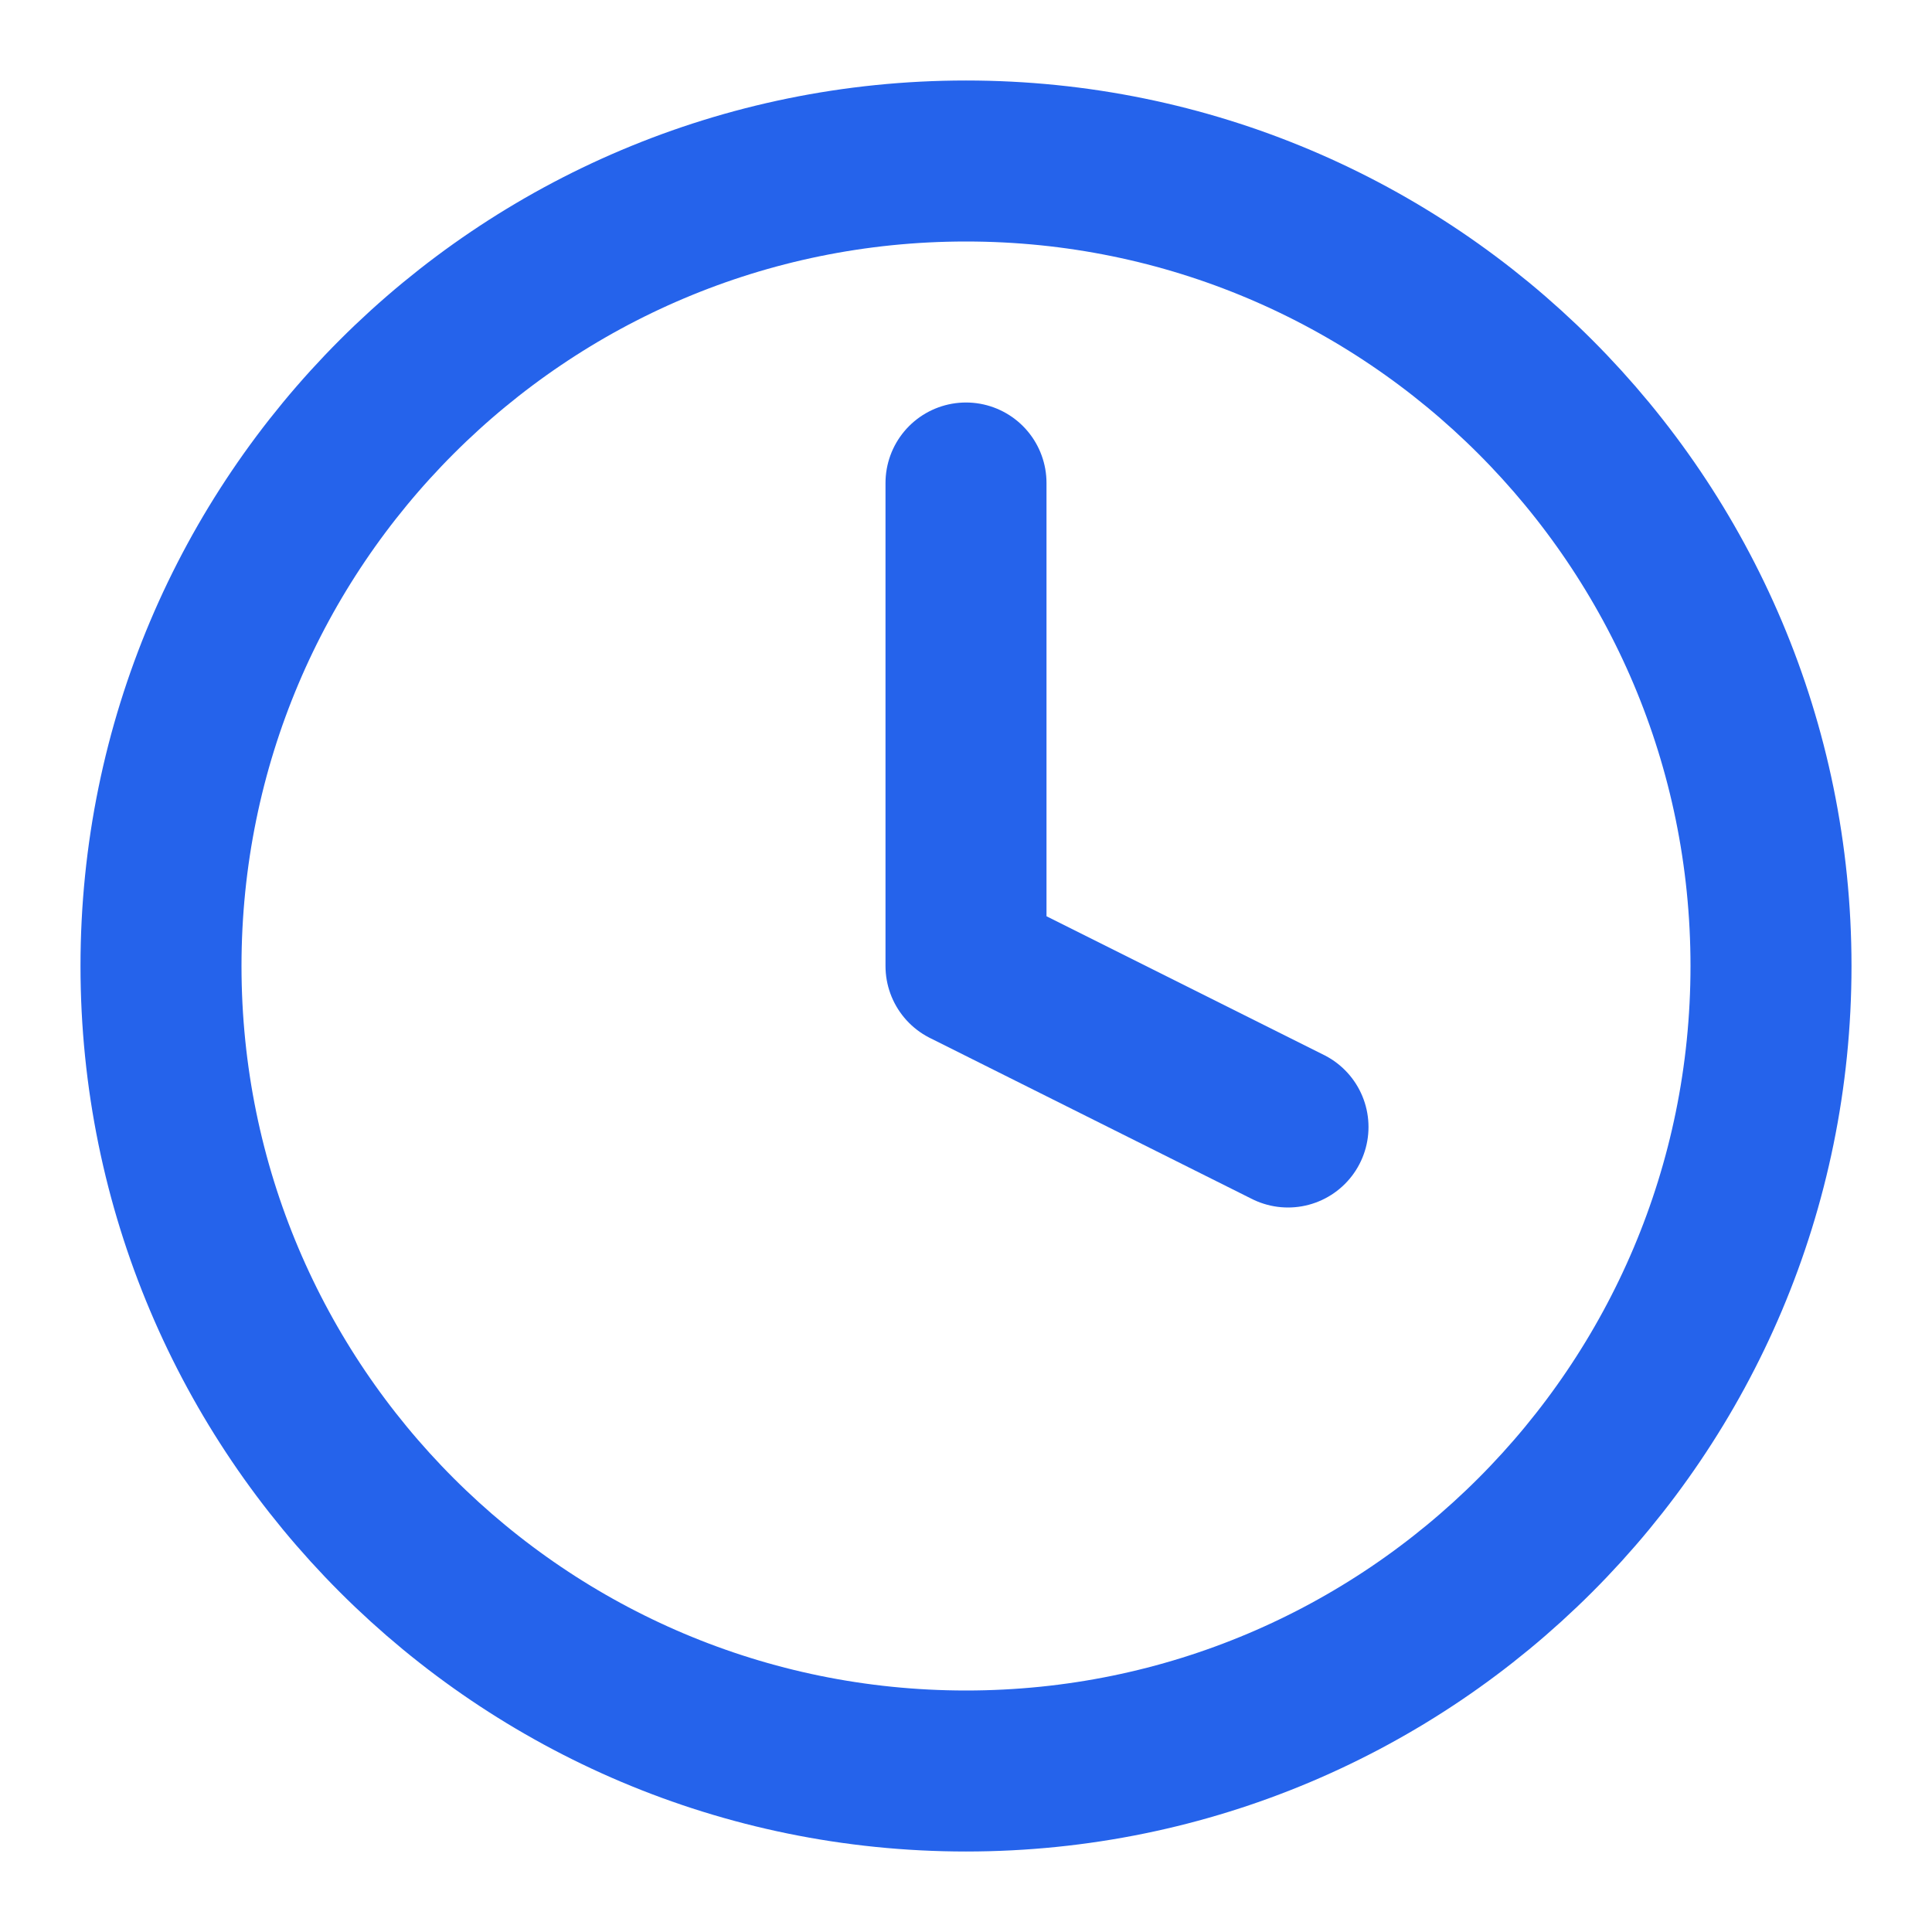
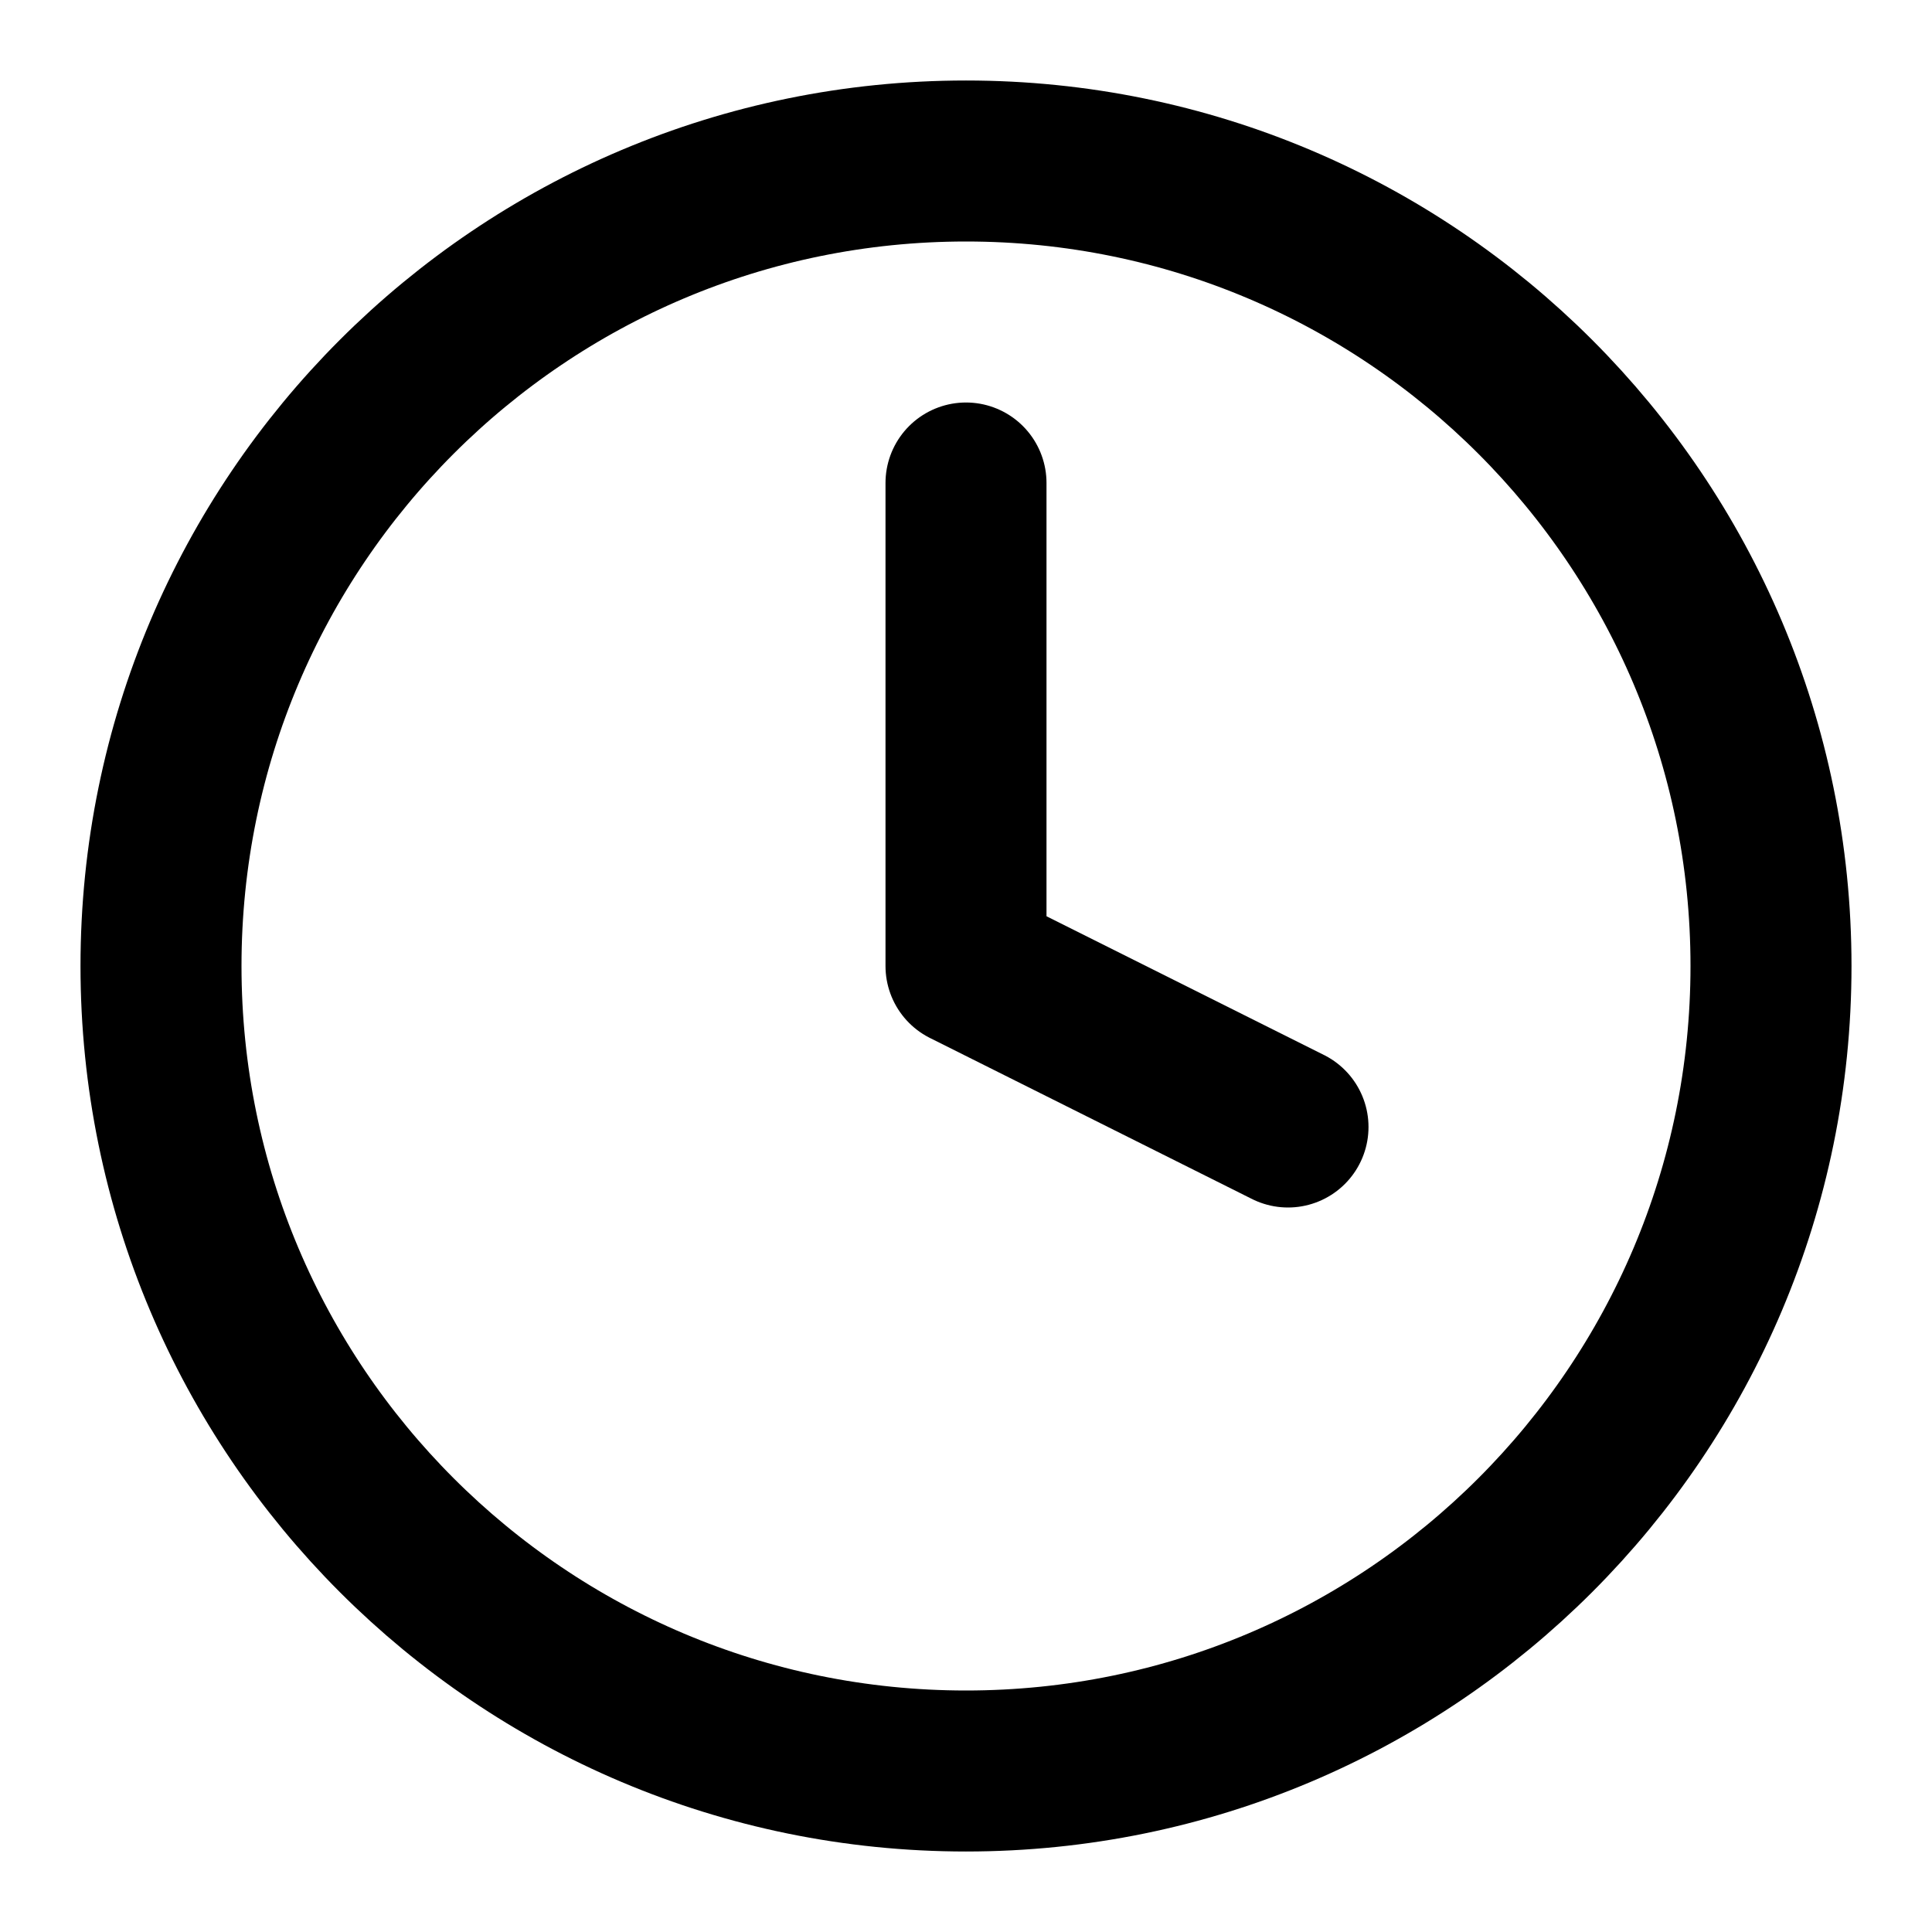
- <svg xmlns="http://www.w3.org/2000/svg" width="24" height="24" viewBox="0 0 24 24" fill="none" stroke="#2563EB" stroke-width="2" stroke-linecap="round" stroke-linejoin="round" class="lucide lucide-clock">
+ <svg xmlns="http://www.w3.org/2000/svg" width="24" height="24" viewBox="0 0 24 24" fill="none" stroke="currentColor" stroke-width="2" stroke-linecap="round" stroke-linejoin="round" class="lucide lucide-clock">
  <circle cx="12" cy="12" r="10" />
  <polyline points="12 6 12 12 16 14" />
</svg>
